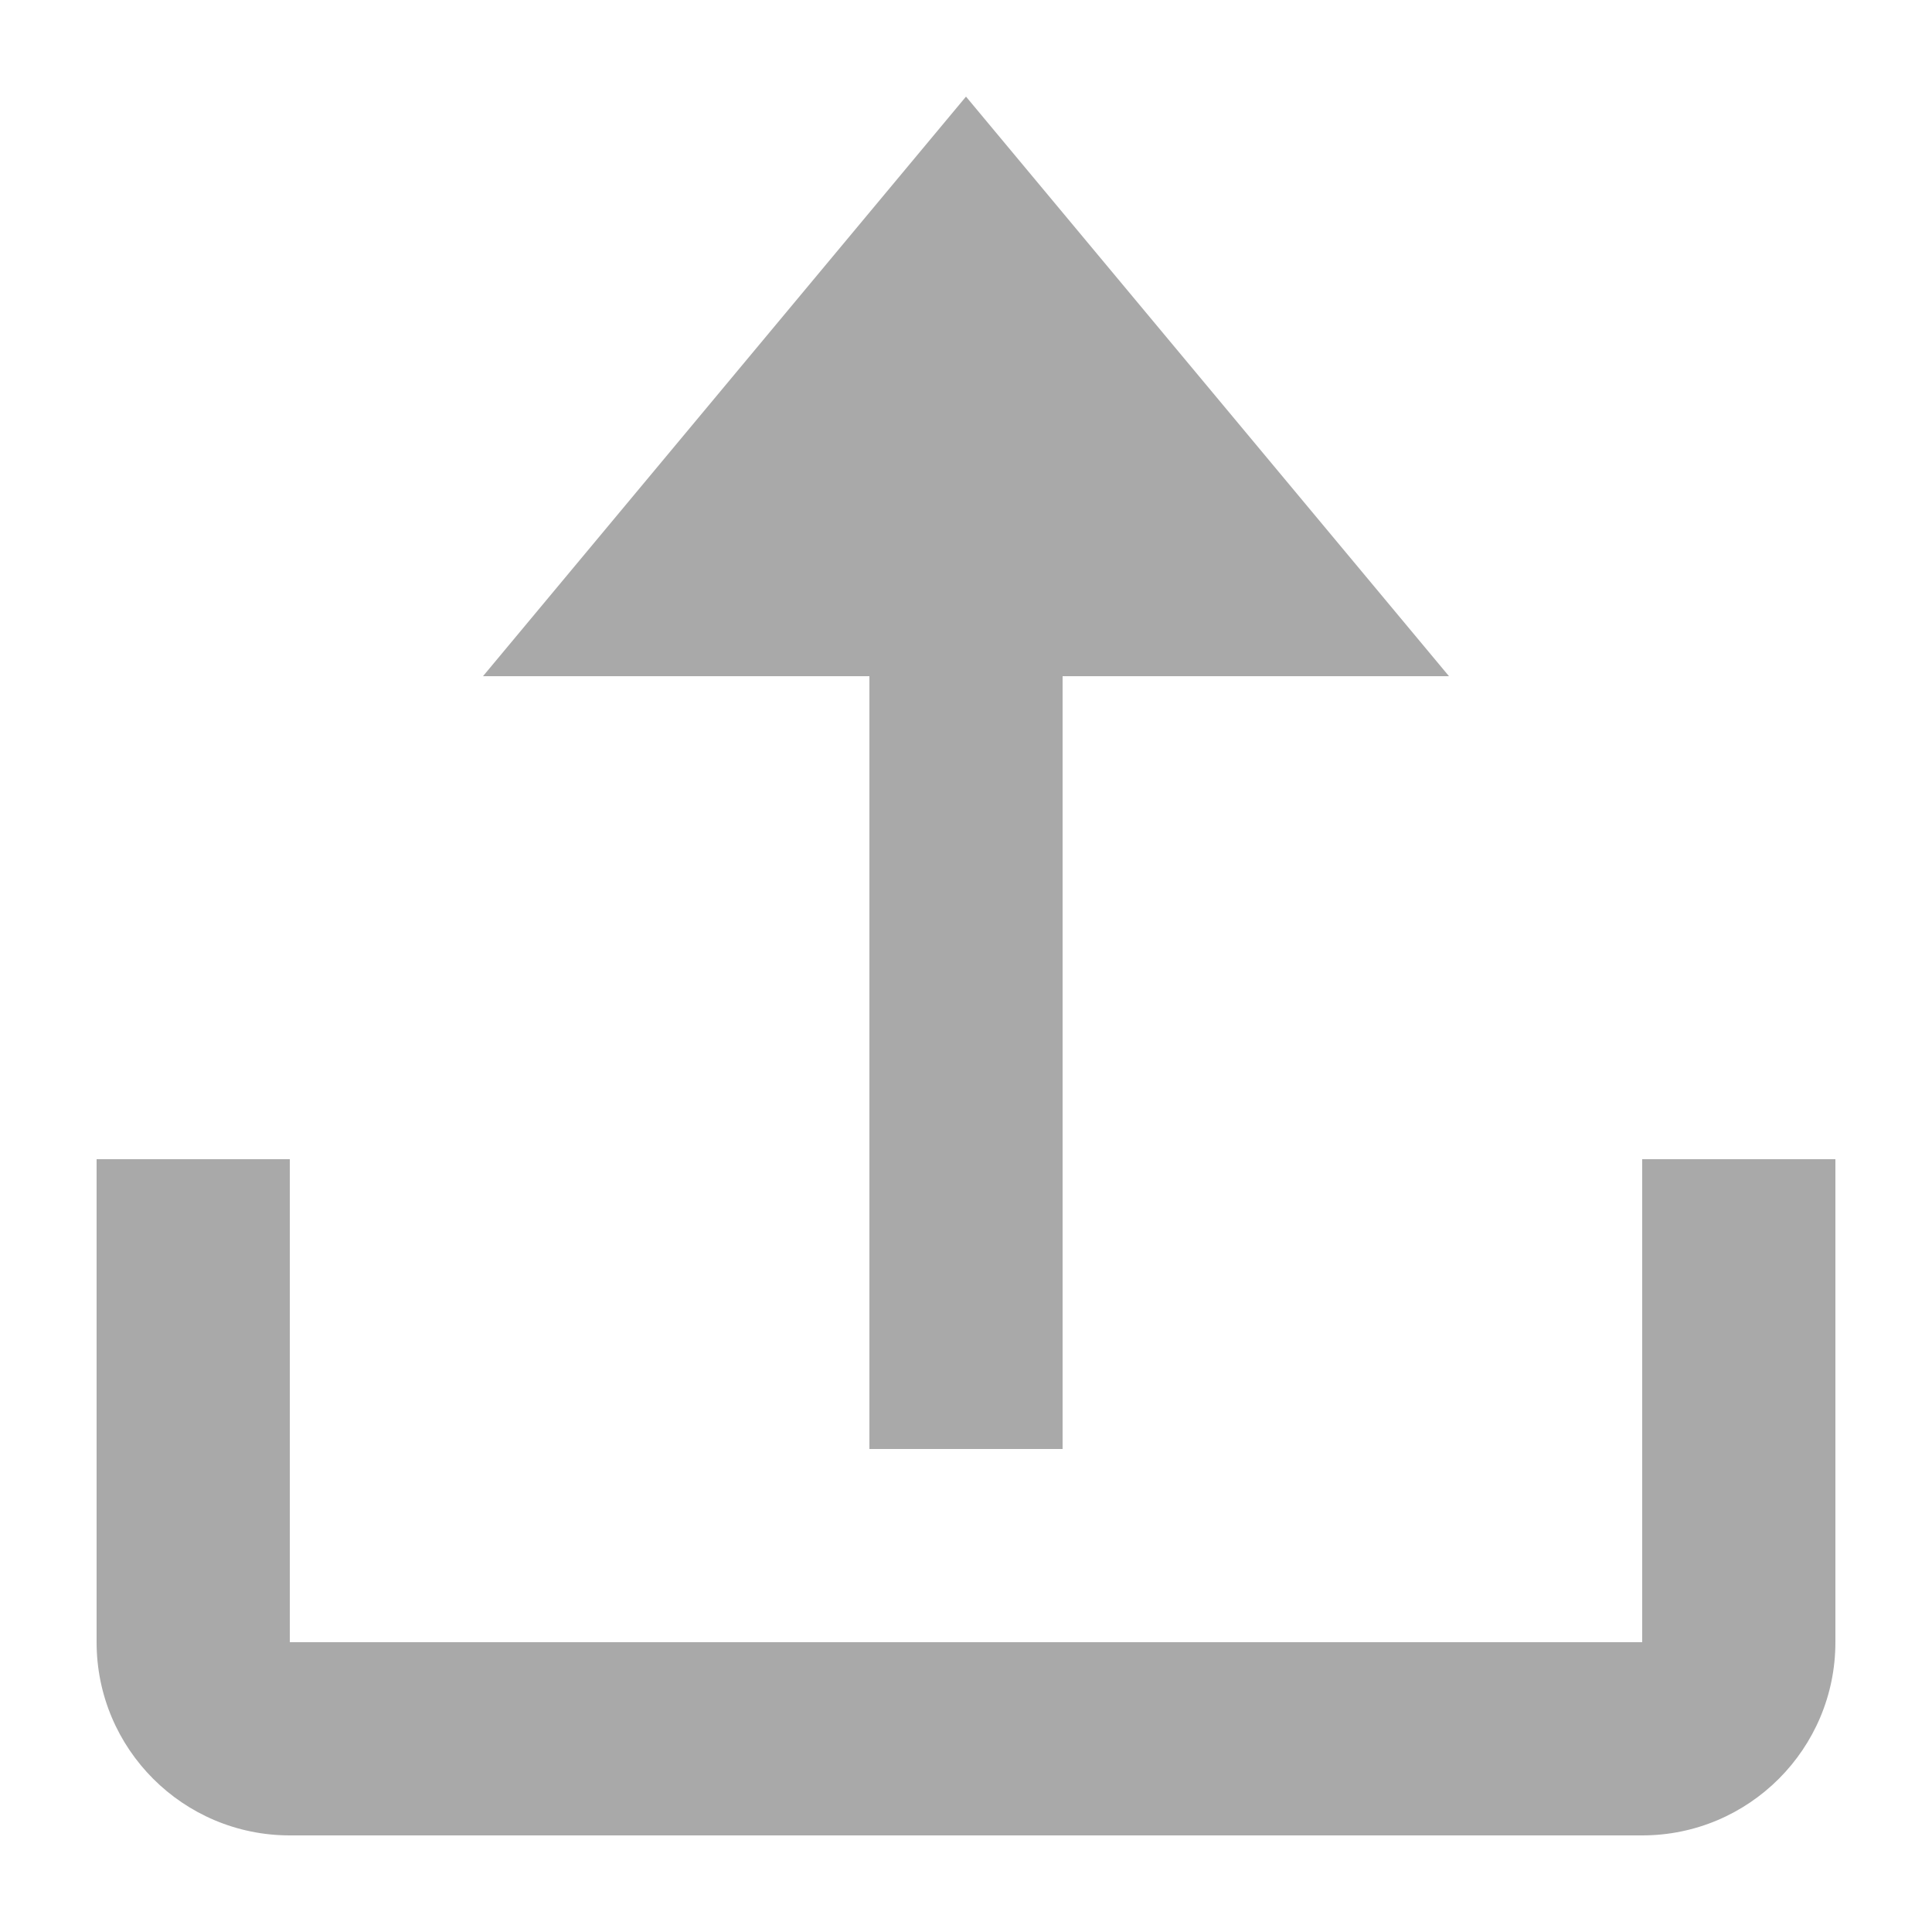
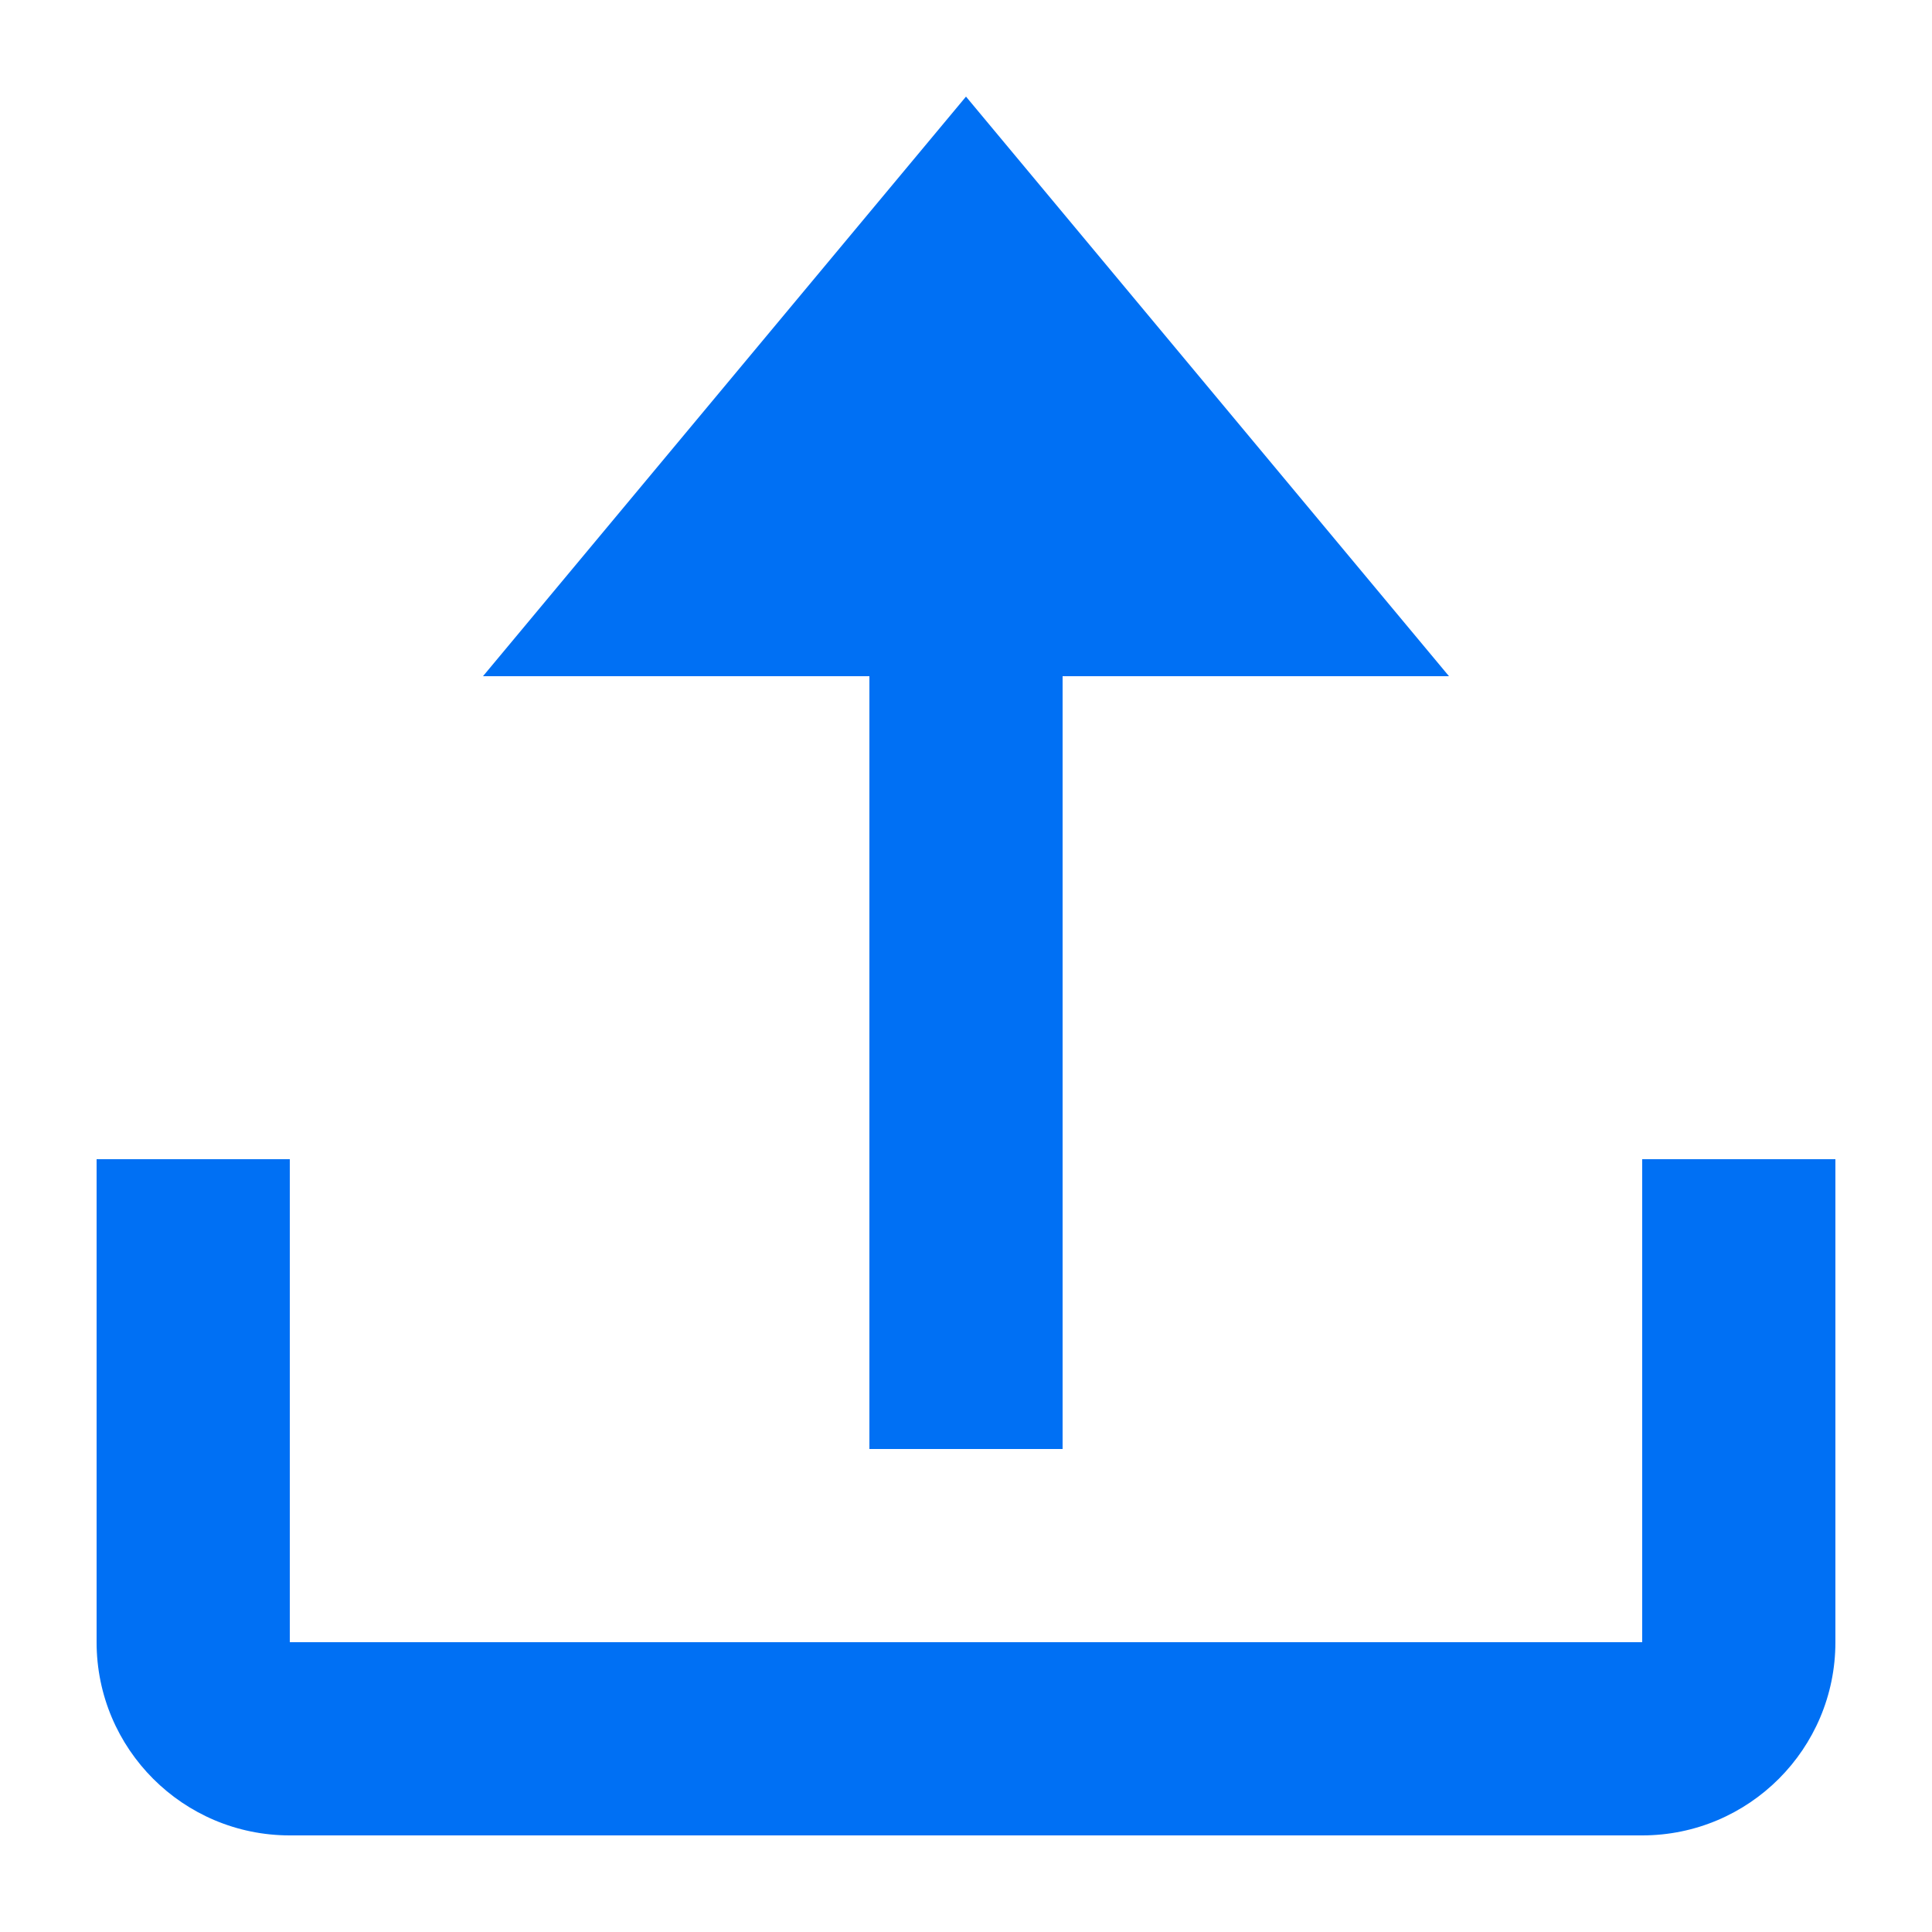
<svg xmlns="http://www.w3.org/2000/svg" width="16" height="16" viewBox="0 0 20 20">
-   <path fill="darkgray" d="M17 12v5H3v-5H1v5a2 2 0 0 0 2 2h14a2 2 0 0 0 2-2v-5z" />
-   <path fill="darkgray" d="M15 7l-5-6-5 6h4v8h2V7h4z" />
+   <path fill="#0070f4" d="M17 12v5H3v-5H1v5a2 2 0 0 0 2 2h14a2 2 0 0 0 2-2v-5z" />
+   <path fill="#0070f4" d="M15 7l-5-6-5 6h4v8h2V7h4z" />
</svg>
